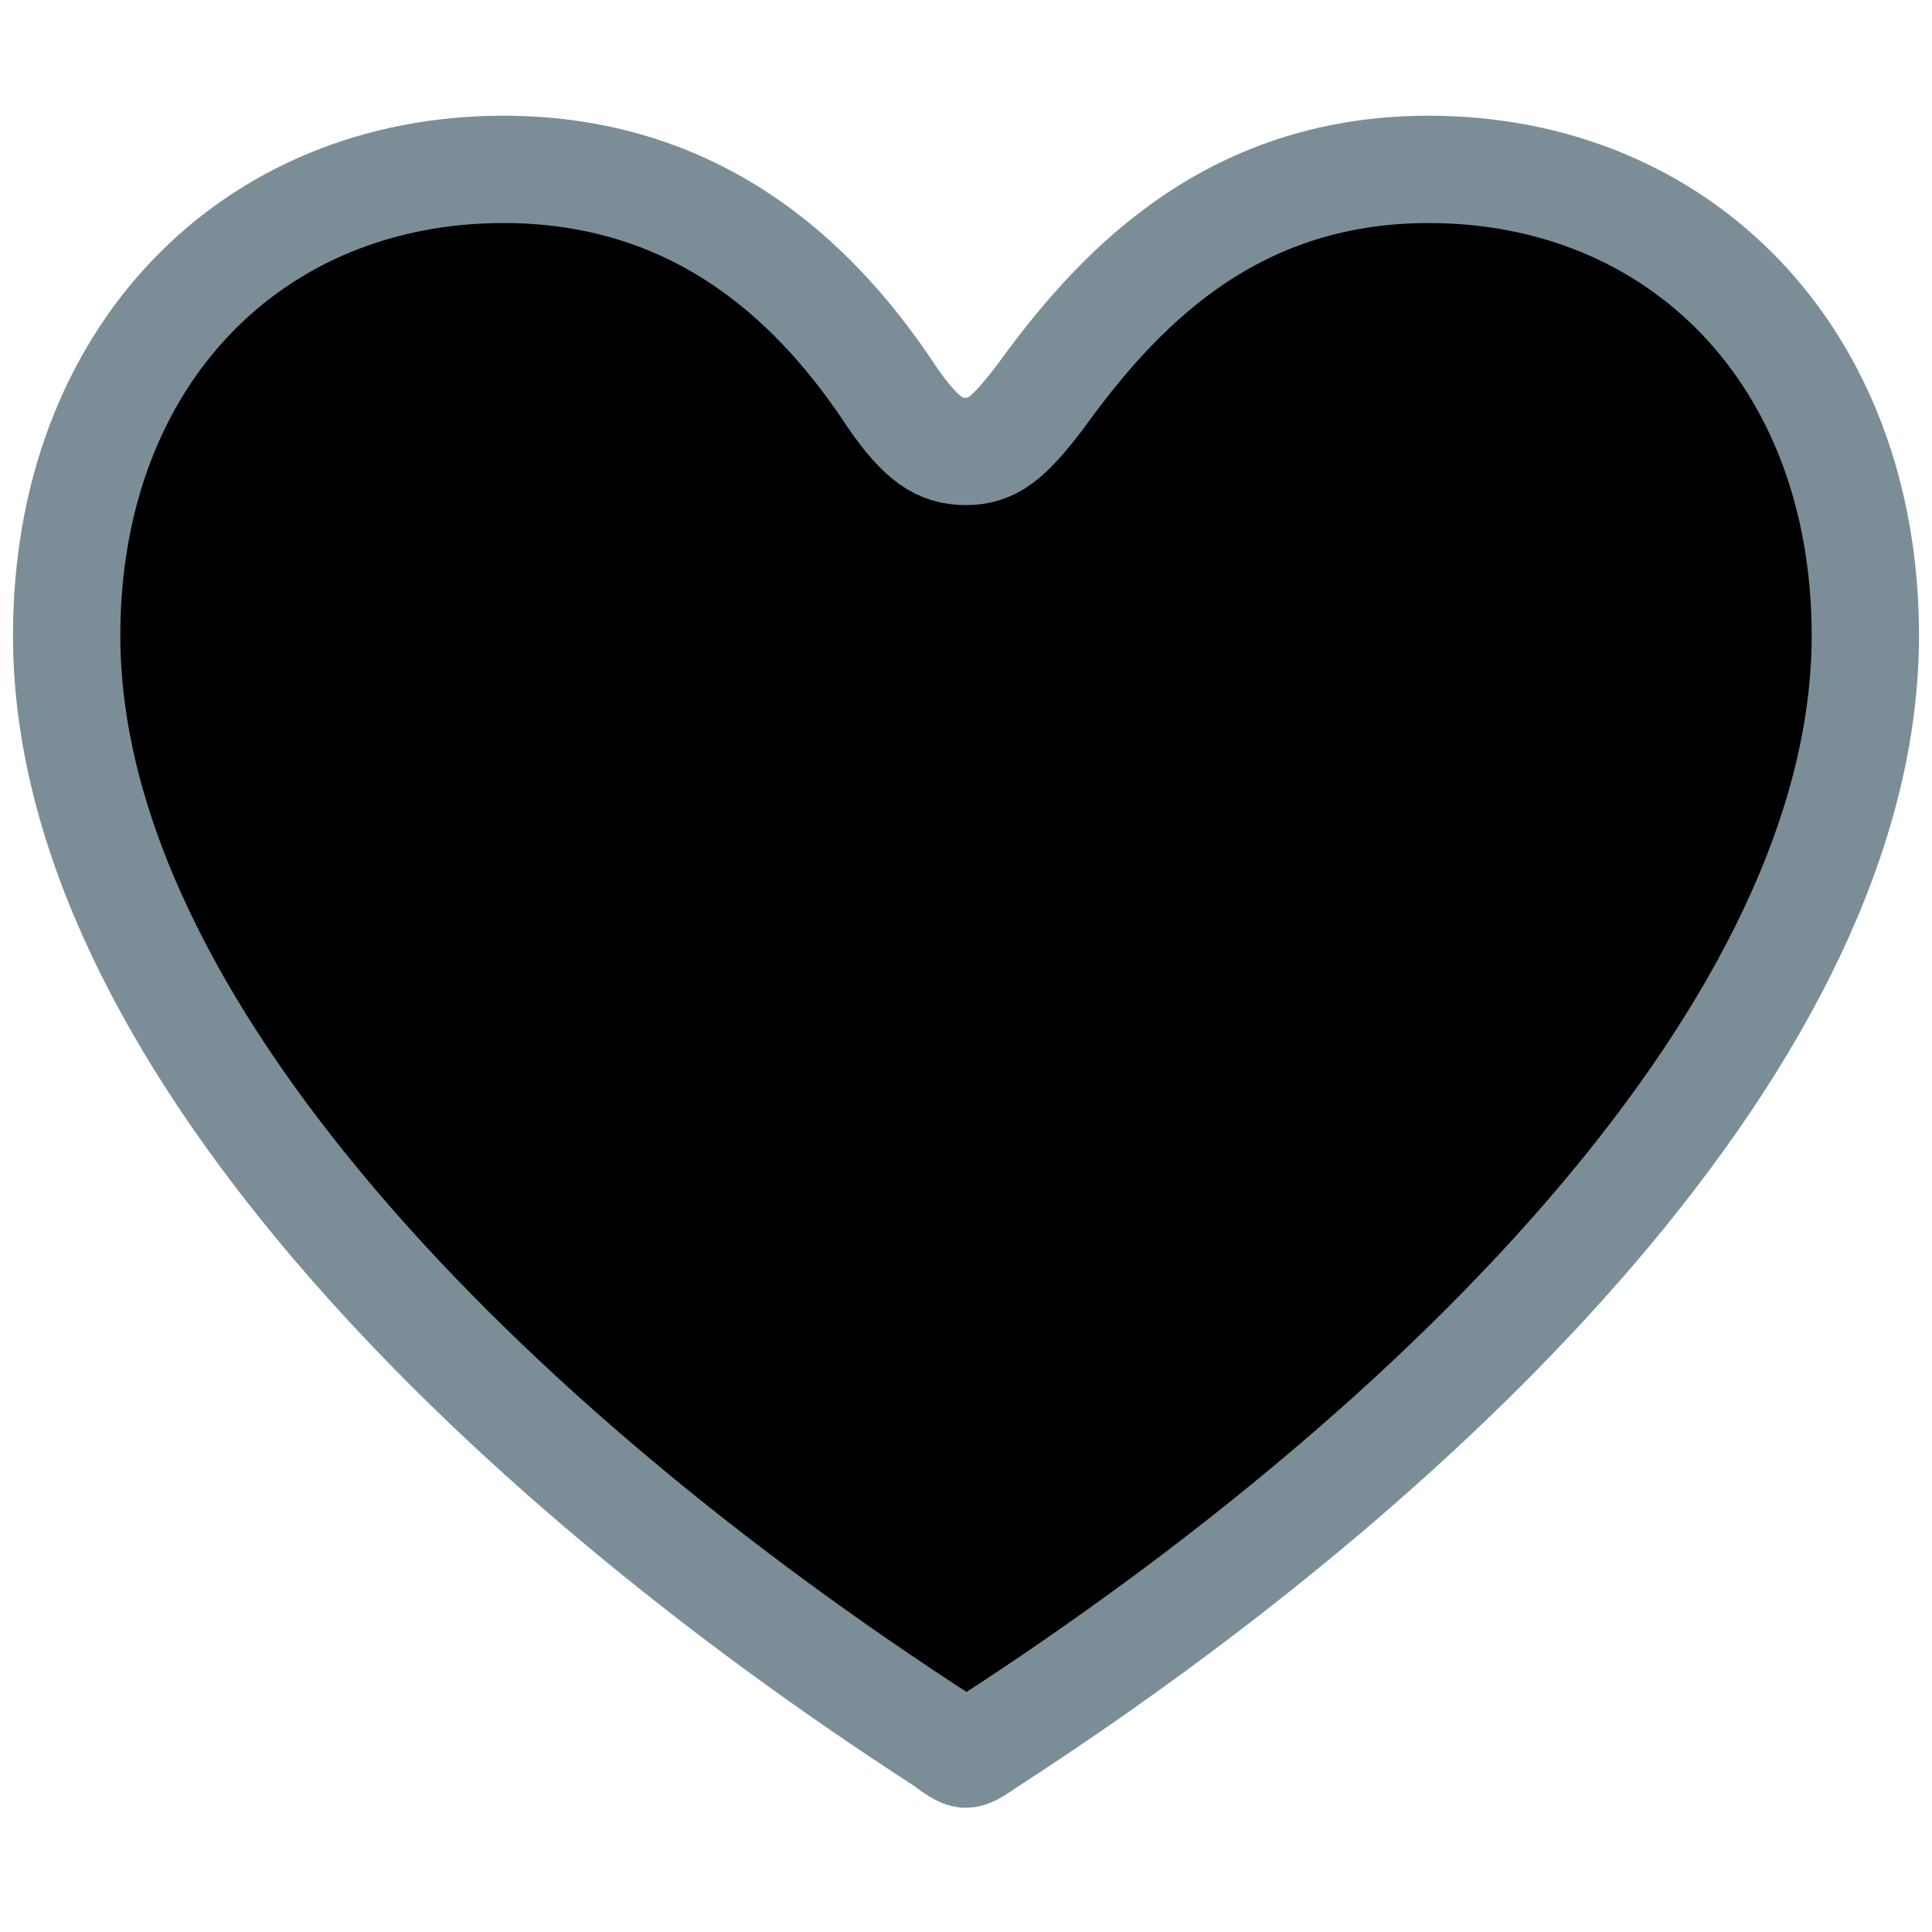
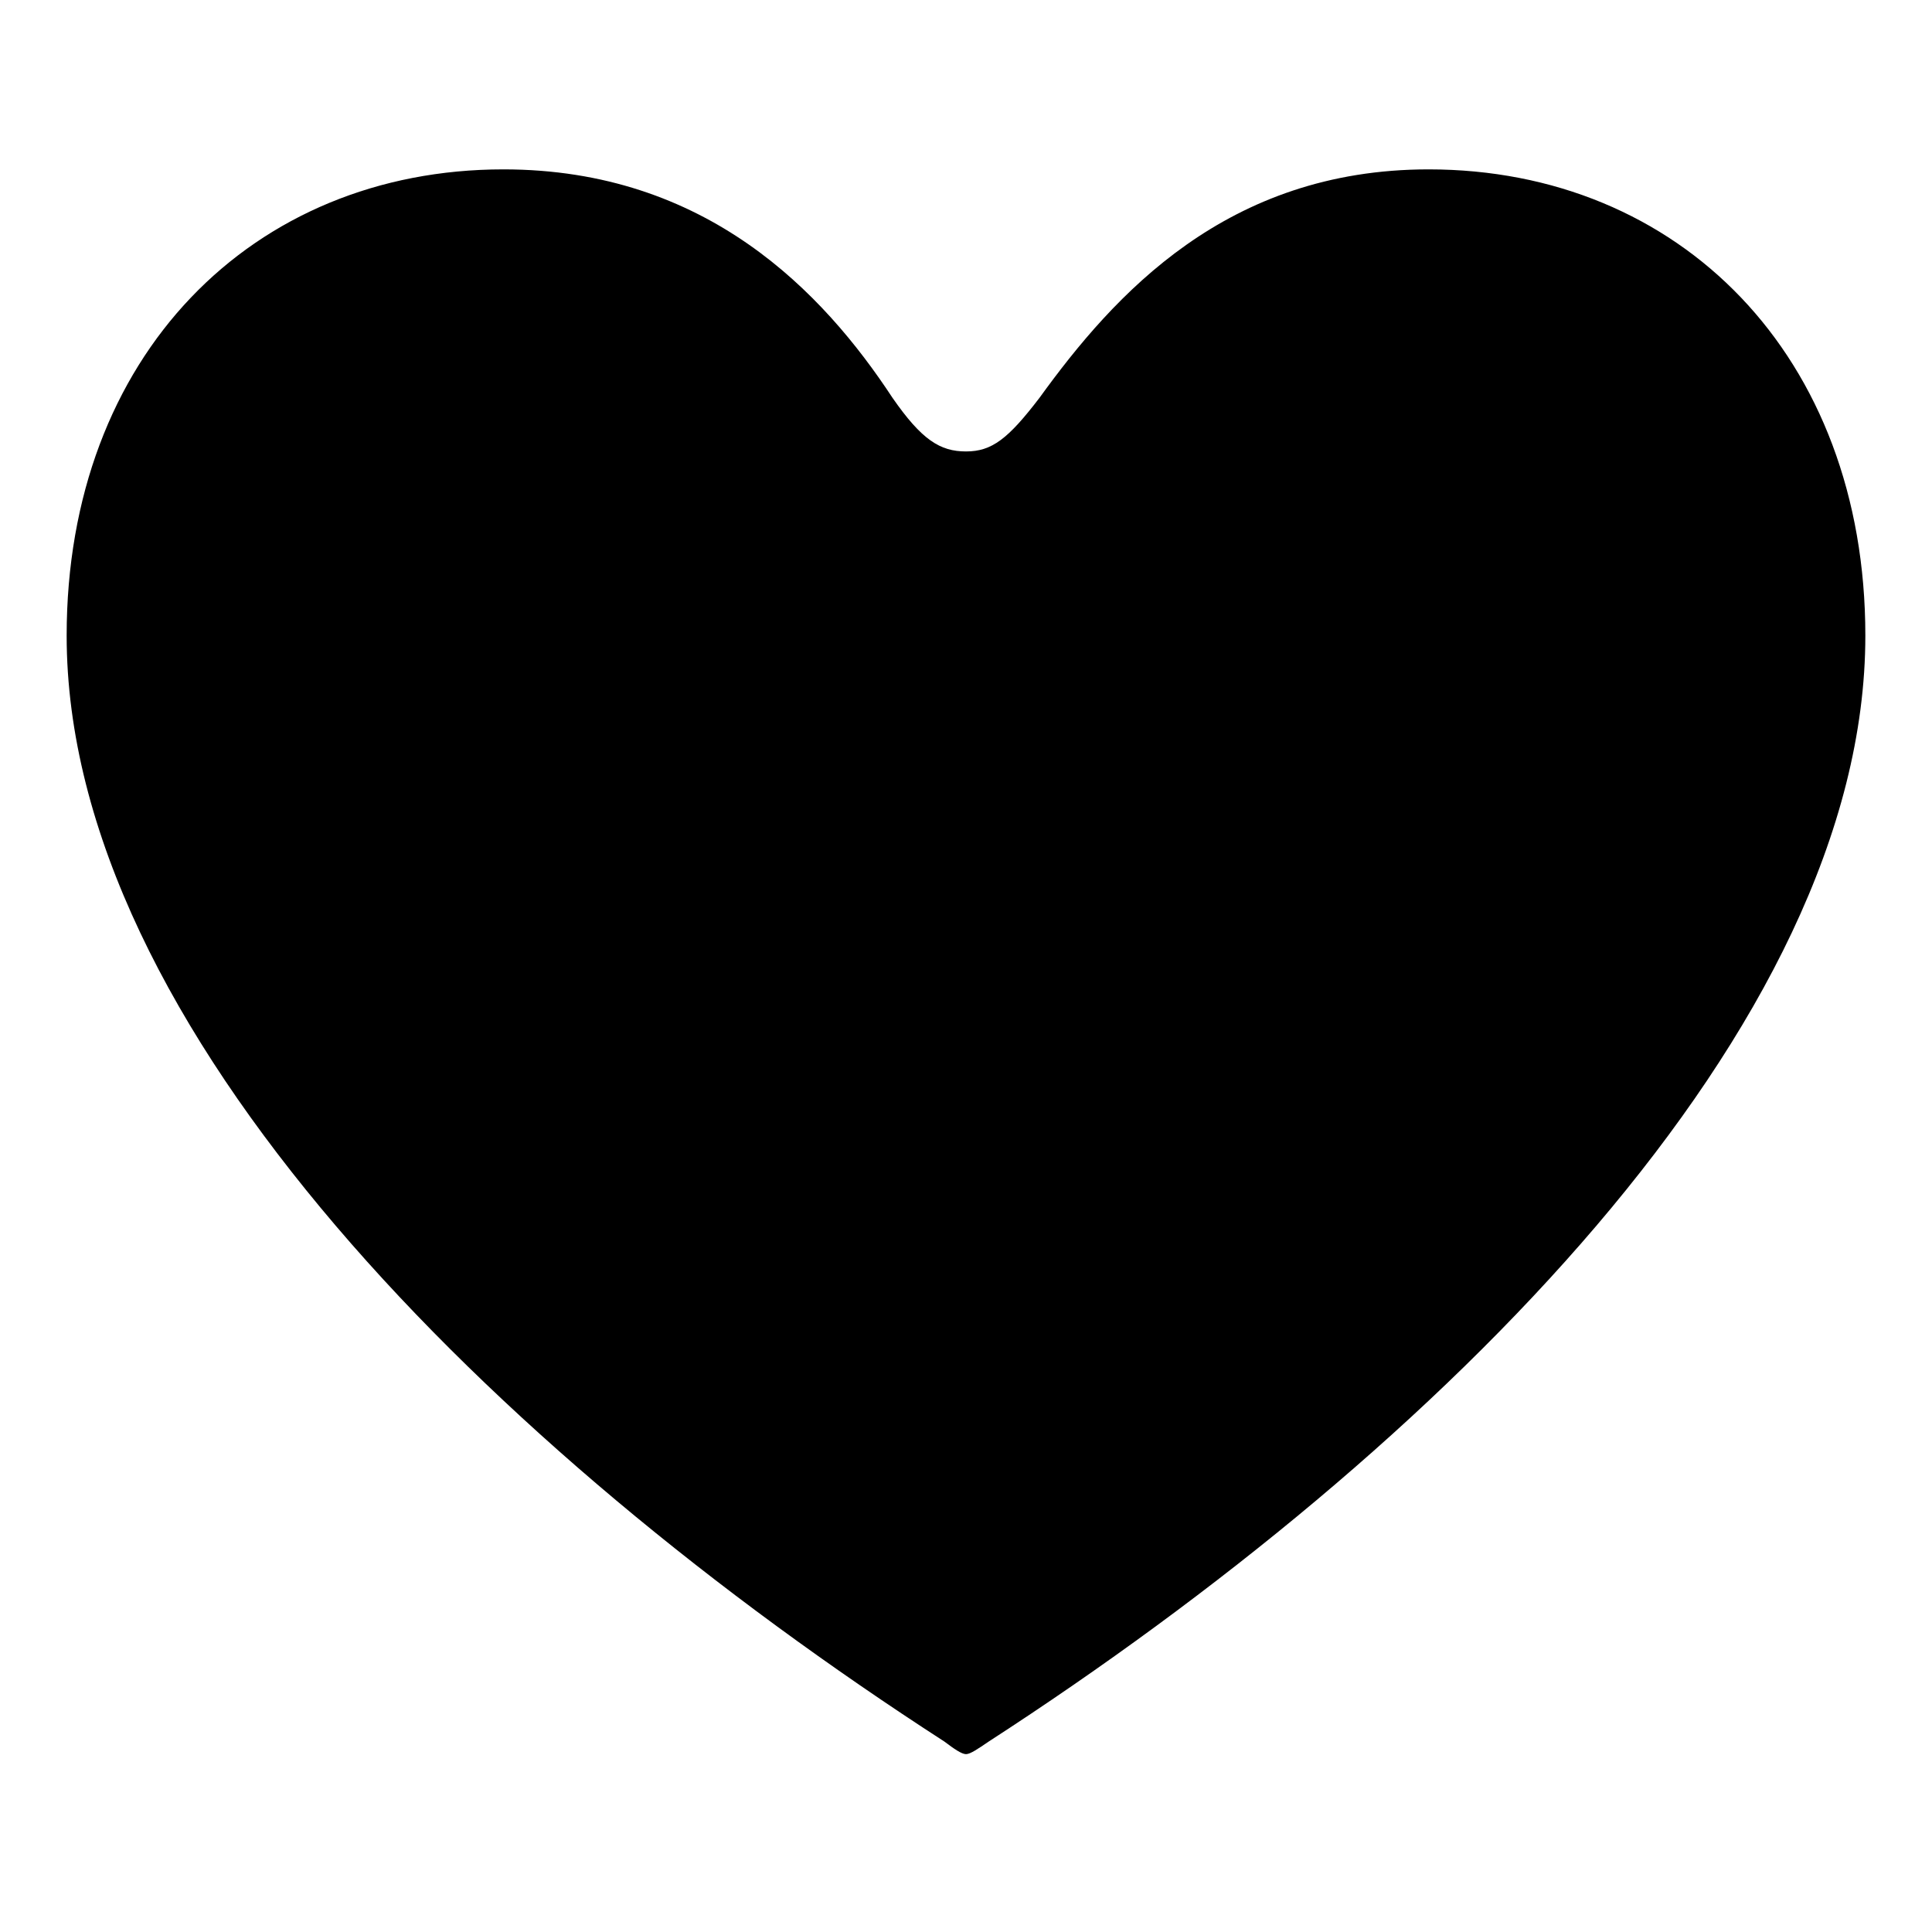
<svg xmlns="http://www.w3.org/2000/svg" width="18" height="18" viewBox="0 0 18 16">
-   <path clip-rule="evenodd" d="M9 15.343C8.96 15.343 8.889 15.294 8.799 15.226C4.579 12.5 0.621 8.569 0.621 4.922C0.621 2.314 2.353 0.578 4.69 0.578C6.583 0.578 7.671 1.726 8.315 2.706C8.587 3.098 8.758 3.206 9 3.206C9.242 3.206 9.393 3.088 9.685 2.706C10.38 1.745 11.427 0.578 13.31 0.578C15.646 0.578 17.379 2.314 17.379 4.922C17.379 8.569 13.421 12.5 9.211 15.226C9.111 15.294 9.04 15.343 9 15.343Z" stroke="#7B8E98" stroke-width="1" />
+   <path clip-rule="evenodd" d="M9 15.343C8.96 15.343 8.889 15.294 8.799 15.226C4.579 12.5 0.621 8.569 0.621 4.922C0.621 2.314 2.353 0.578 4.69 0.578C6.583 0.578 7.671 1.726 8.315 2.706C8.587 3.098 8.758 3.206 9 3.206C9.242 3.206 9.393 3.088 9.685 2.706C10.38 1.745 11.427 0.578 13.31 0.578C15.646 0.578 17.379 2.314 17.379 4.922C17.379 8.569 13.421 12.5 9.211 15.226C9.111 15.294 9.04 15.343 9 15.343Z" stroke="" stroke-width="1" />
</svg>
